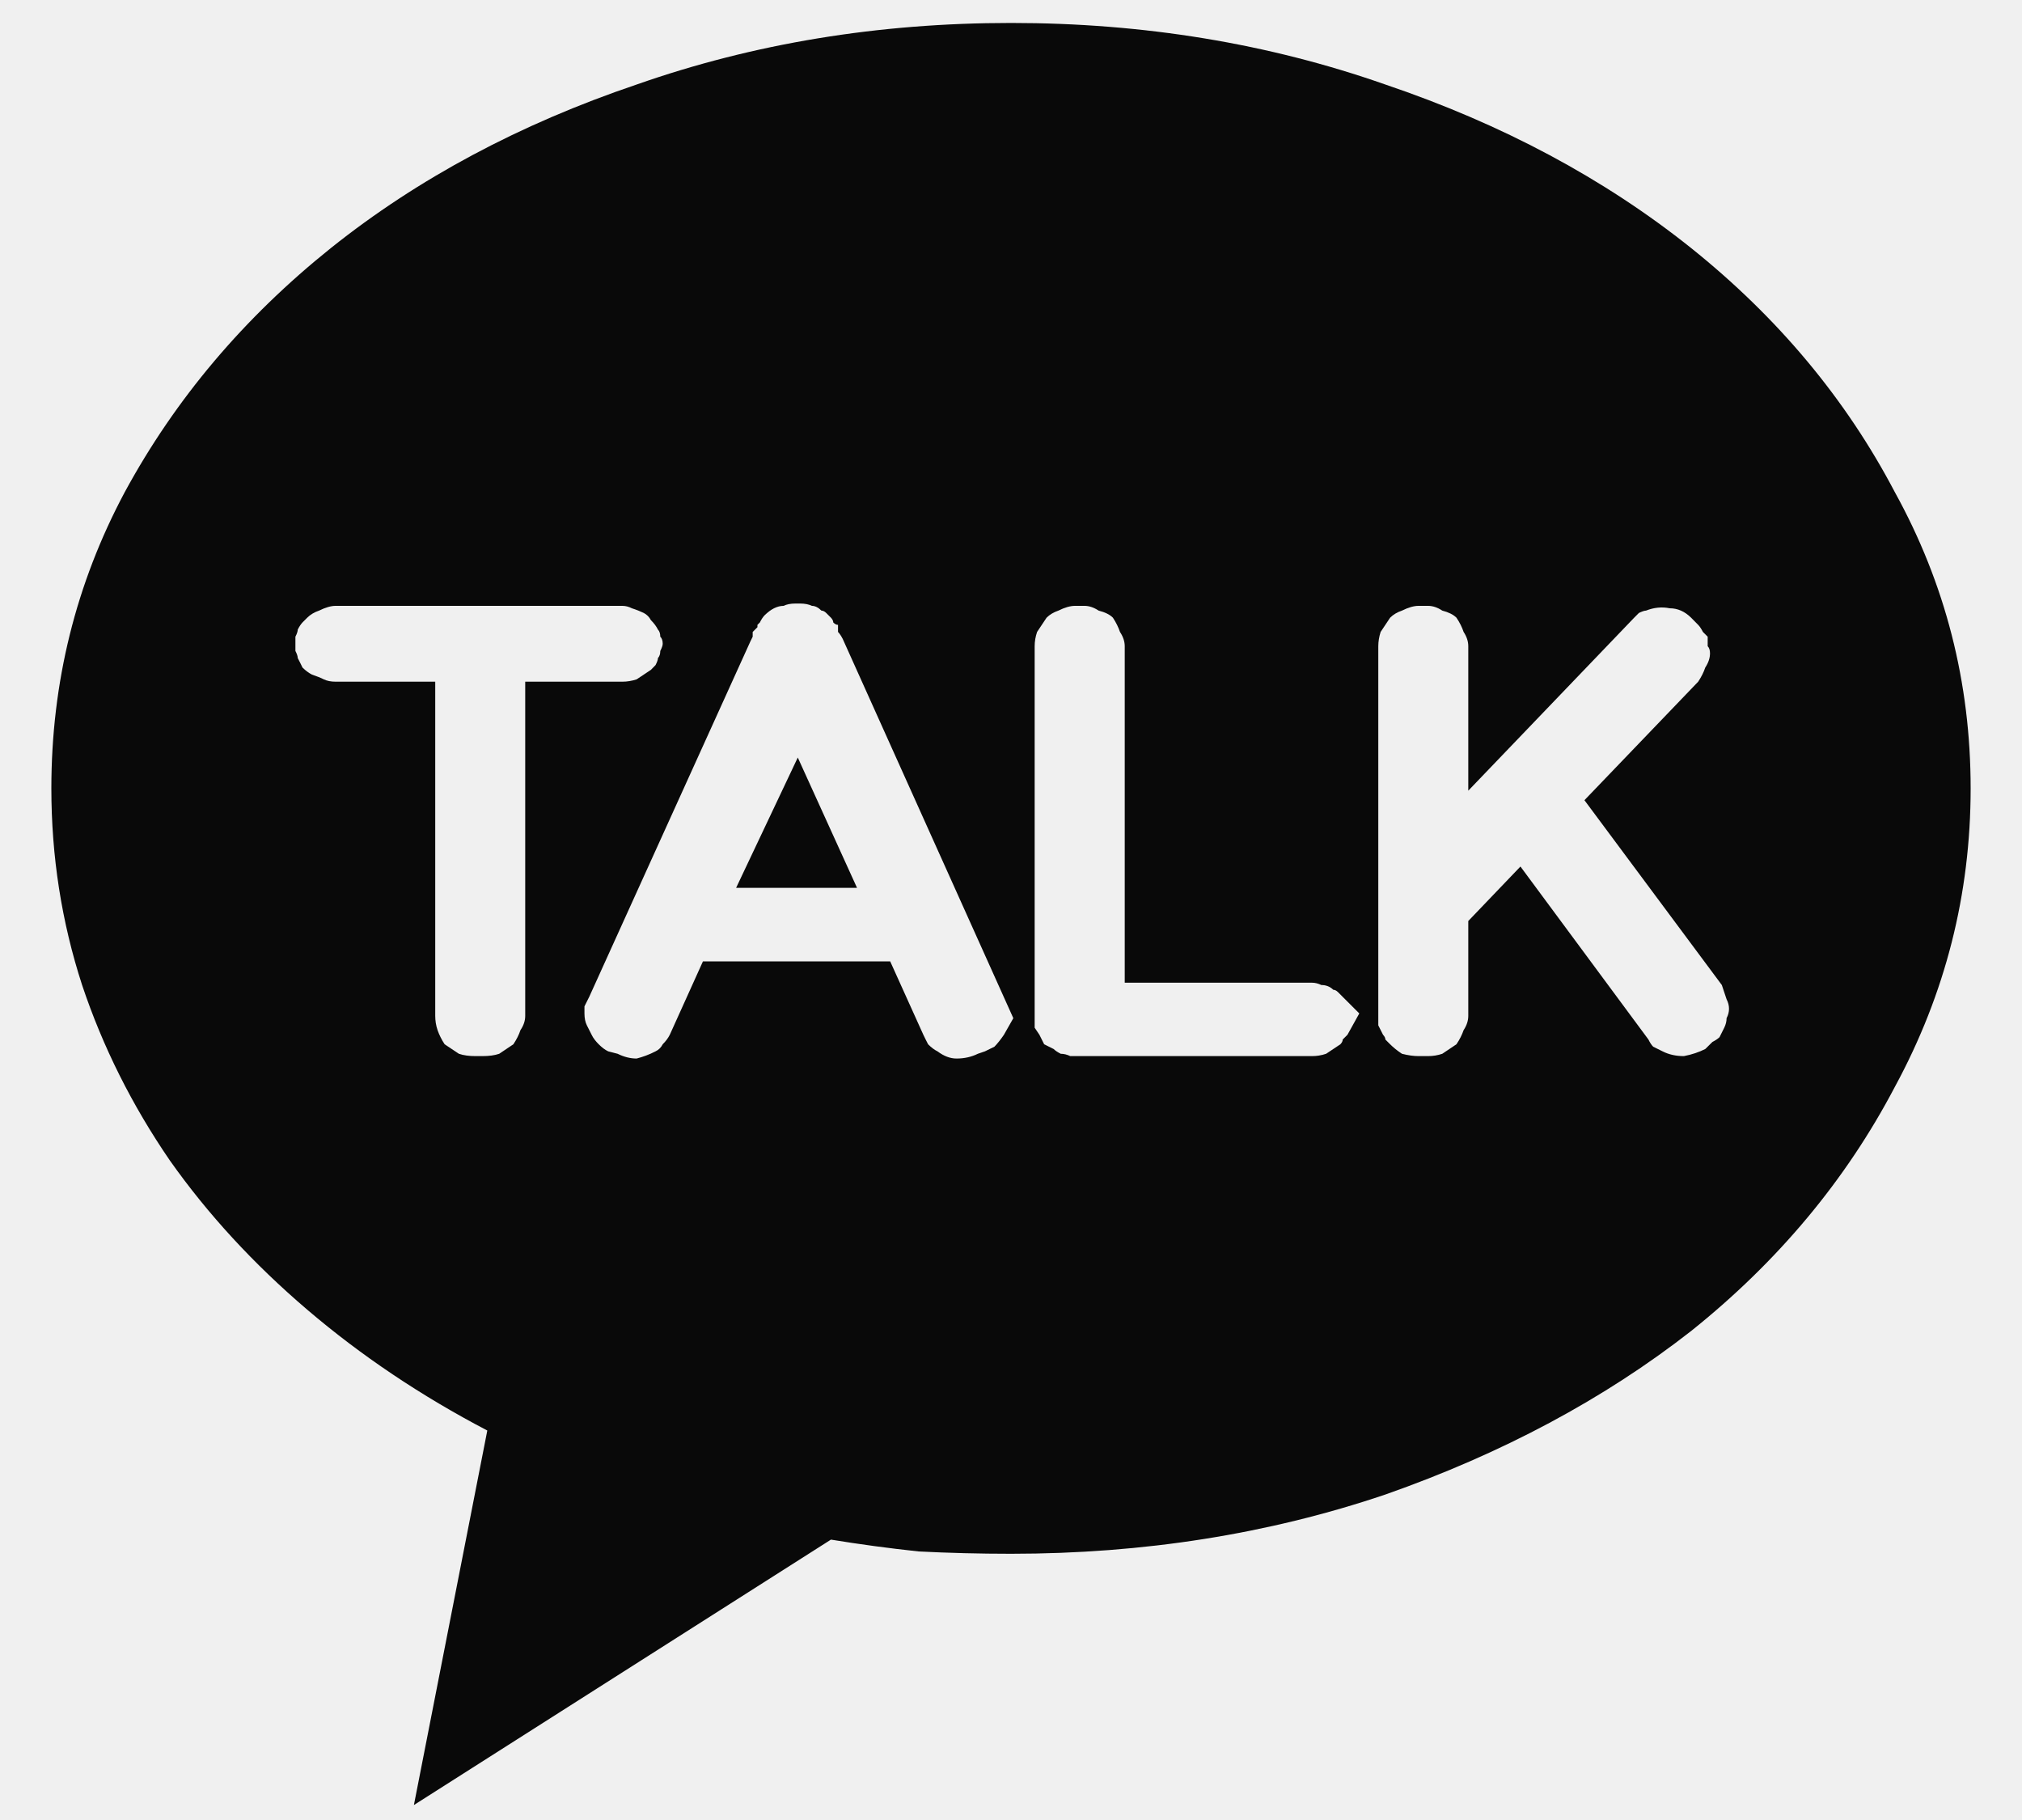
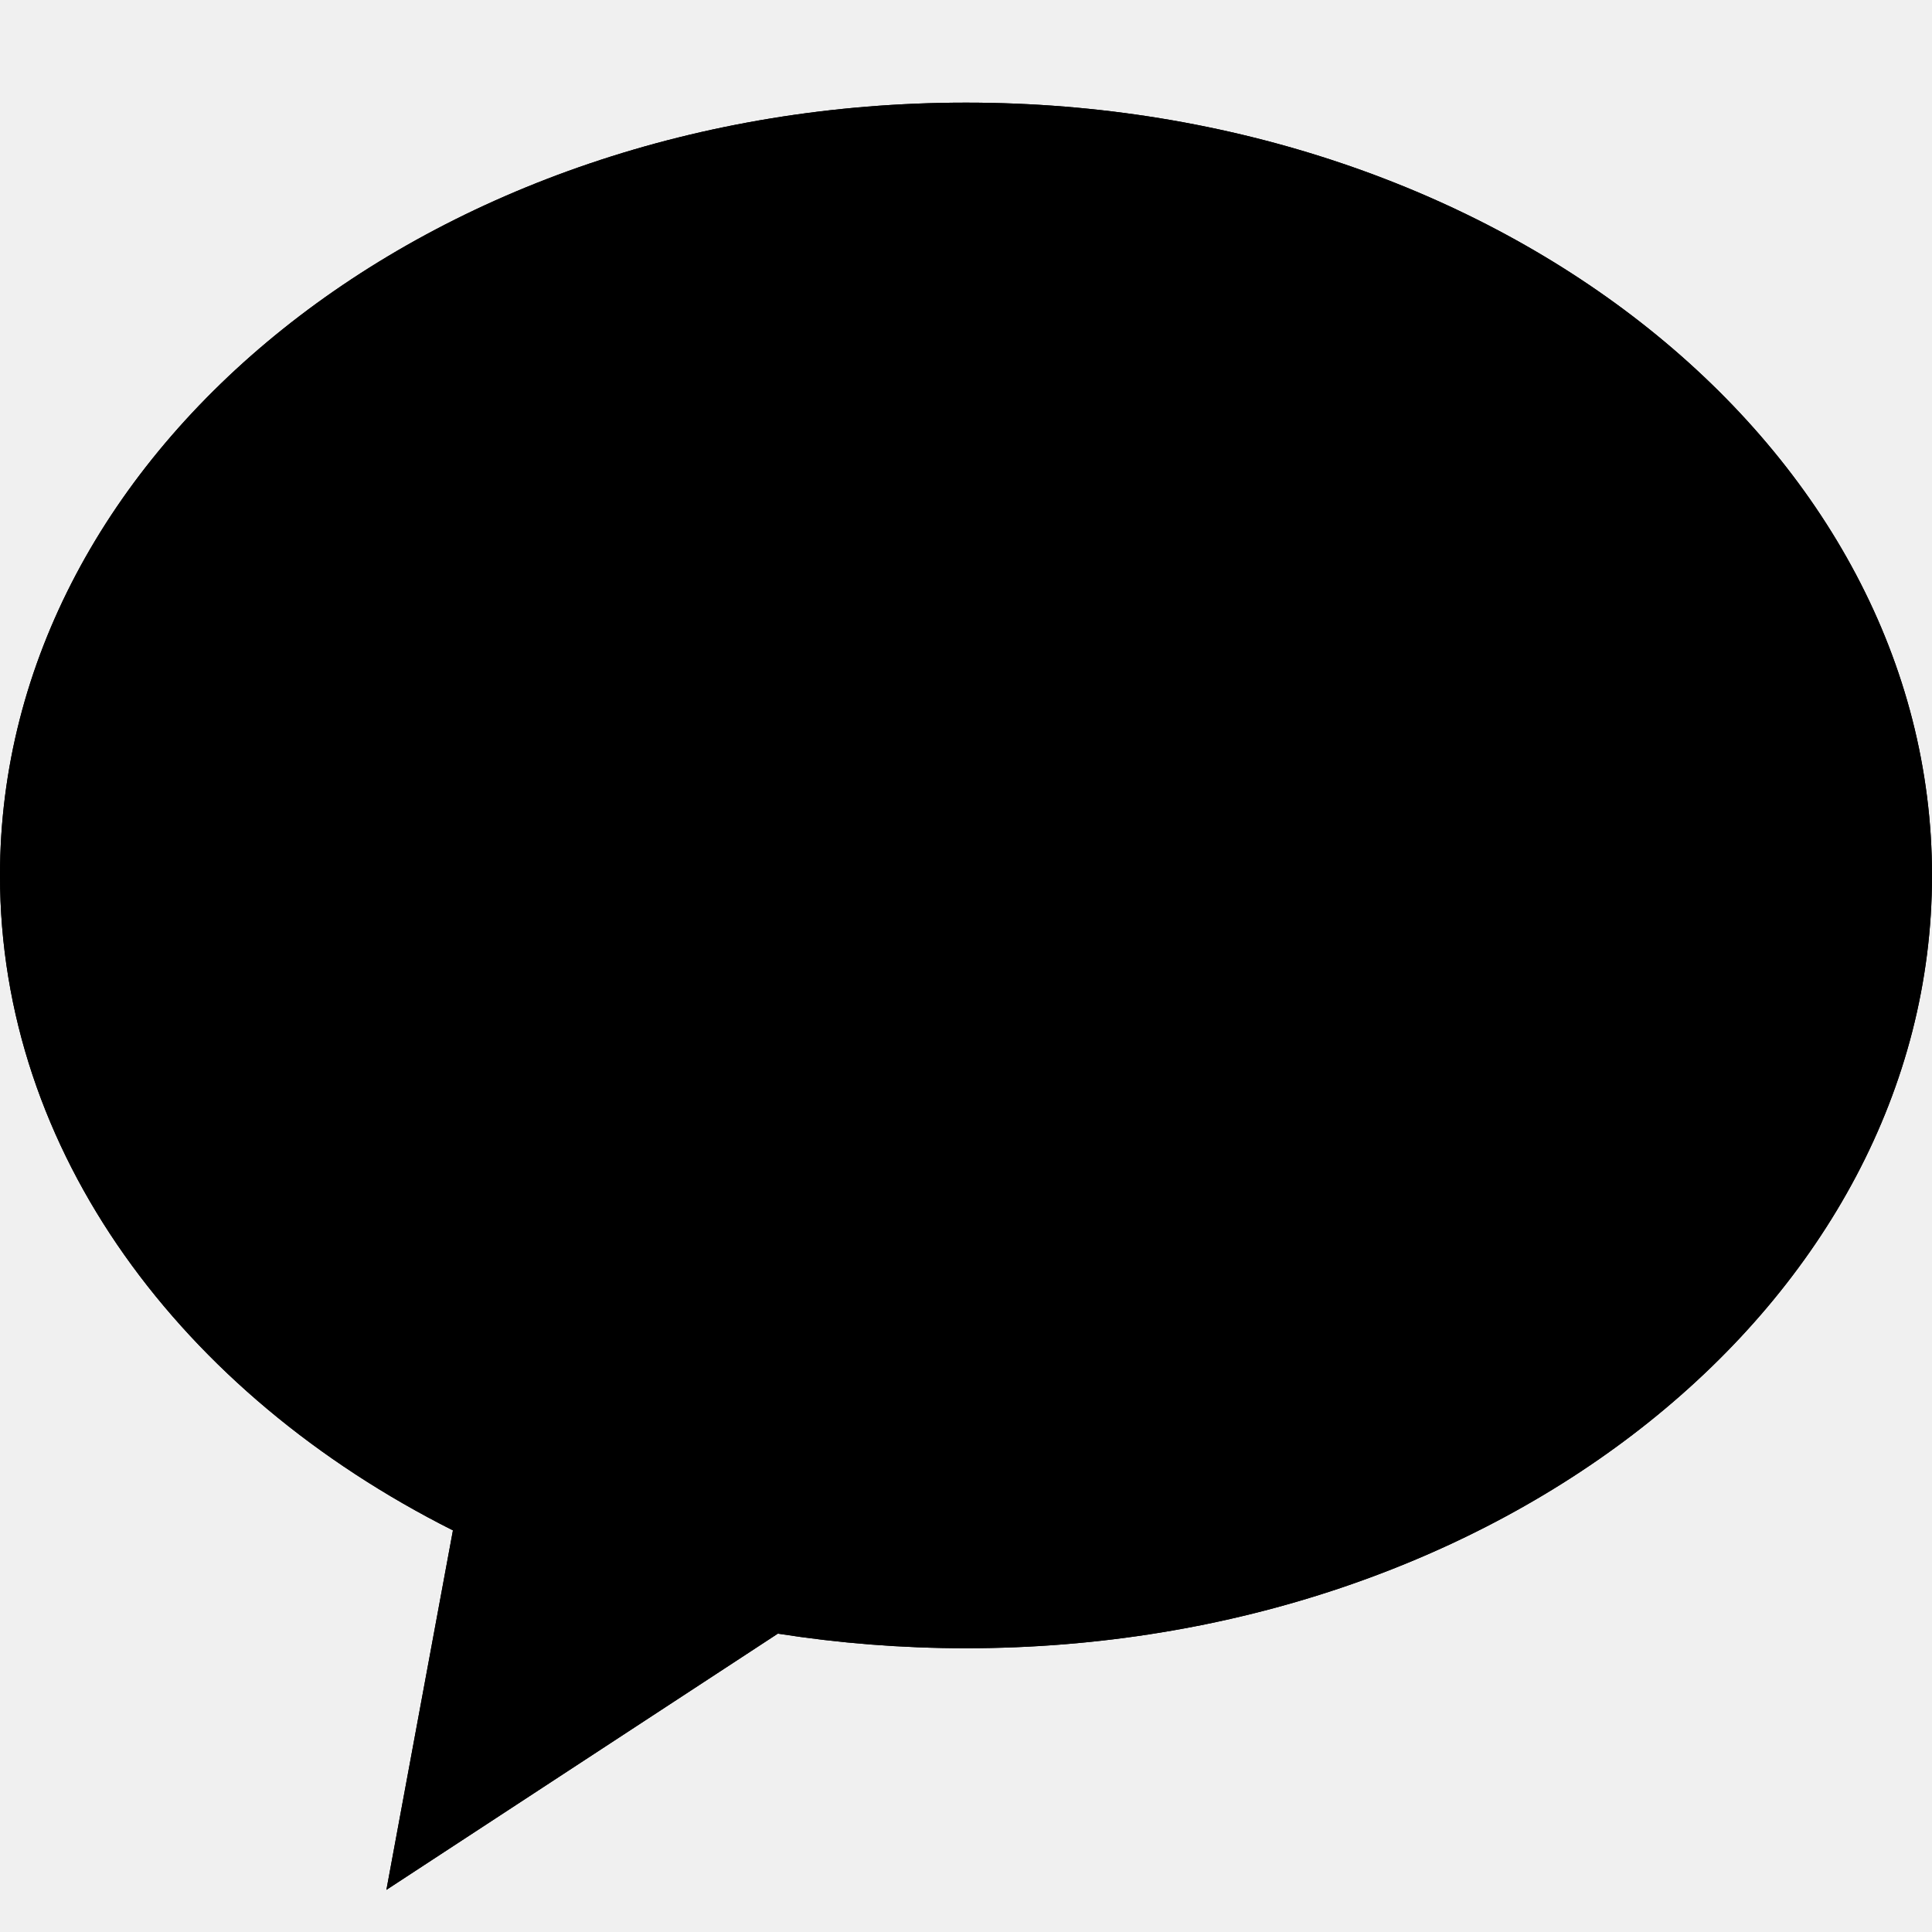
- <svg xmlns="http://www.w3.org/2000/svg" width="20" height="18" viewBox="0 0 20 18" fill="none">
-   <path d="M7.281 8.781L7.891 7.492L8.477 8.781H7.281ZM10 0.227C11.312 0.227 12.547 0.43 13.703 0.836C14.859 1.227 15.867 1.766 16.727 2.453C17.586 3.141 18.258 3.945 18.742 4.867C19.242 5.773 19.492 6.75 19.492 7.797C19.492 8.844 19.242 9.828 18.742 10.75C18.258 11.672 17.586 12.477 16.727 13.164C15.867 13.836 14.859 14.375 13.703 14.781C12.547 15.172 11.312 15.367 10 15.367C9.688 15.367 9.383 15.359 9.086 15.344C8.789 15.312 8.5 15.273 8.219 15.227L4.094 17.852L4.82 14.148C4.164 13.805 3.57 13.406 3.039 12.953C2.508 12.5 2.055 12.008 1.68 11.477C1.305 10.93 1.016 10.352 0.812 9.742C0.609 9.117 0.508 8.469 0.508 7.797C0.508 6.75 0.75 5.773 1.234 4.867C1.734 3.945 2.414 3.141 3.273 2.453C4.133 1.766 5.141 1.227 6.297 0.836C7.453 0.43 8.688 0.227 10 0.227ZM5.195 10.047V6.742H6.156C6.203 6.742 6.25 6.734 6.297 6.719C6.344 6.688 6.391 6.656 6.438 6.625C6.453 6.609 6.469 6.594 6.484 6.578C6.5 6.547 6.508 6.523 6.508 6.508C6.523 6.492 6.531 6.469 6.531 6.438C6.547 6.406 6.555 6.383 6.555 6.367C6.555 6.336 6.547 6.312 6.531 6.297C6.531 6.266 6.523 6.242 6.508 6.227C6.492 6.195 6.469 6.164 6.438 6.133C6.422 6.102 6.398 6.078 6.367 6.062C6.336 6.047 6.297 6.031 6.25 6.016C6.219 6 6.188 5.992 6.156 5.992H3.32C3.273 5.992 3.219 6.008 3.156 6.039C3.109 6.055 3.07 6.078 3.039 6.109C3.023 6.125 3.008 6.141 2.992 6.156C2.977 6.172 2.961 6.195 2.945 6.227C2.945 6.242 2.938 6.266 2.922 6.297C2.922 6.312 2.922 6.336 2.922 6.367C2.922 6.383 2.922 6.406 2.922 6.438C2.938 6.469 2.945 6.492 2.945 6.508C2.961 6.539 2.977 6.57 2.992 6.602C3.023 6.633 3.055 6.656 3.086 6.672C3.133 6.688 3.172 6.703 3.203 6.719C3.234 6.734 3.273 6.742 3.32 6.742H4.305V10.047C4.305 10.094 4.312 10.141 4.328 10.188C4.344 10.234 4.367 10.281 4.398 10.328C4.445 10.359 4.492 10.391 4.539 10.422C4.586 10.438 4.641 10.445 4.703 10.445H4.773C4.836 10.445 4.891 10.438 4.938 10.422C4.984 10.391 5.031 10.359 5.078 10.328C5.109 10.281 5.133 10.234 5.148 10.188C5.18 10.141 5.195 10.094 5.195 10.047ZM9.93 10.234L10.023 10.07L8.336 6.32C8.32 6.289 8.305 6.266 8.289 6.25C8.289 6.234 8.289 6.211 8.289 6.18C8.273 6.18 8.258 6.172 8.242 6.156C8.242 6.141 8.234 6.125 8.219 6.109C8.203 6.094 8.188 6.078 8.172 6.062C8.156 6.047 8.141 6.039 8.125 6.039C8.094 6.008 8.062 5.992 8.031 5.992C8 5.977 7.961 5.969 7.914 5.969C7.898 5.969 7.883 5.969 7.867 5.969C7.82 5.969 7.781 5.977 7.75 5.992C7.719 5.992 7.688 6 7.656 6.016C7.625 6.031 7.594 6.055 7.562 6.086C7.547 6.102 7.531 6.125 7.516 6.156C7.516 6.156 7.508 6.164 7.492 6.18C7.492 6.18 7.492 6.188 7.492 6.203C7.477 6.219 7.461 6.234 7.445 6.25C7.445 6.266 7.445 6.281 7.445 6.297L7.422 6.344L5.828 9.859C5.812 9.891 5.797 9.922 5.781 9.953C5.781 9.969 5.781 9.992 5.781 10.023C5.781 10.07 5.789 10.109 5.805 10.141C5.82 10.172 5.836 10.203 5.852 10.234C5.867 10.266 5.891 10.297 5.922 10.328C5.953 10.359 5.984 10.383 6.016 10.398L6.109 10.422C6.172 10.453 6.234 10.469 6.297 10.469C6.359 10.453 6.422 10.43 6.484 10.398C6.516 10.383 6.539 10.359 6.555 10.328C6.586 10.297 6.609 10.266 6.625 10.234L6.953 9.508H8.805L9.133 10.234C9.148 10.266 9.164 10.297 9.18 10.328C9.211 10.359 9.242 10.383 9.273 10.398C9.336 10.445 9.398 10.469 9.461 10.469C9.539 10.469 9.609 10.453 9.672 10.422L9.742 10.398C9.773 10.383 9.805 10.367 9.836 10.352C9.867 10.32 9.898 10.281 9.93 10.234ZM13.328 10.234L13.445 10.023L13.281 9.859C13.266 9.844 13.25 9.828 13.234 9.812C13.219 9.797 13.203 9.789 13.188 9.789C13.156 9.758 13.117 9.742 13.07 9.742C13.039 9.727 13.008 9.719 12.977 9.719H11.125V6.391C11.125 6.344 11.109 6.297 11.078 6.25C11.062 6.203 11.039 6.156 11.008 6.109C10.977 6.078 10.93 6.055 10.867 6.039C10.82 6.008 10.773 5.992 10.727 5.992H10.633C10.586 5.992 10.531 6.008 10.469 6.039C10.422 6.055 10.383 6.078 10.352 6.109C10.32 6.156 10.289 6.203 10.258 6.25C10.242 6.297 10.234 6.344 10.234 6.391V10.164L10.281 10.234C10.297 10.266 10.312 10.297 10.328 10.328C10.359 10.344 10.391 10.359 10.422 10.375C10.438 10.391 10.461 10.406 10.492 10.422C10.523 10.422 10.555 10.43 10.586 10.445C10.602 10.445 10.609 10.445 10.609 10.445C10.625 10.445 10.633 10.445 10.633 10.445H12.977C13.023 10.445 13.07 10.438 13.117 10.422C13.164 10.391 13.211 10.359 13.258 10.328C13.273 10.312 13.281 10.297 13.281 10.281C13.297 10.266 13.312 10.25 13.328 10.234ZM17.055 10.164C17.07 10.133 17.078 10.102 17.078 10.07C17.094 10.039 17.102 10.008 17.102 9.977C17.102 9.945 17.094 9.914 17.078 9.883C17.062 9.836 17.047 9.789 17.031 9.742L15.672 7.914L16.797 6.742C16.828 6.695 16.852 6.648 16.867 6.602C16.898 6.555 16.914 6.508 16.914 6.461C16.914 6.43 16.906 6.406 16.891 6.391C16.891 6.359 16.891 6.328 16.891 6.297C16.875 6.281 16.859 6.266 16.844 6.25C16.828 6.219 16.812 6.195 16.797 6.18L16.727 6.109C16.664 6.047 16.594 6.016 16.516 6.016C16.438 6 16.359 6.008 16.281 6.039C16.266 6.039 16.242 6.047 16.211 6.062C16.195 6.078 16.18 6.094 16.164 6.109L14.523 7.82V6.391C14.523 6.344 14.508 6.297 14.477 6.25C14.461 6.203 14.438 6.156 14.406 6.109C14.375 6.078 14.328 6.055 14.266 6.039C14.219 6.008 14.172 5.992 14.125 5.992H14.031C13.984 5.992 13.93 6.008 13.867 6.039C13.82 6.055 13.781 6.078 13.75 6.109C13.719 6.156 13.688 6.203 13.656 6.25C13.641 6.297 13.633 6.344 13.633 6.391V10.141L13.68 10.234C13.695 10.25 13.703 10.266 13.703 10.281C13.719 10.297 13.734 10.312 13.75 10.328C13.781 10.359 13.82 10.391 13.867 10.422C13.93 10.438 13.984 10.445 14.031 10.445H14.125C14.172 10.445 14.219 10.438 14.266 10.422C14.312 10.391 14.359 10.359 14.406 10.328C14.438 10.281 14.461 10.234 14.477 10.188C14.508 10.141 14.523 10.094 14.523 10.047V9.109L15.039 8.57L16.305 10.281C16.32 10.312 16.336 10.336 16.352 10.352C16.383 10.367 16.414 10.383 16.445 10.398C16.508 10.43 16.578 10.445 16.656 10.445C16.734 10.43 16.805 10.406 16.867 10.375L16.938 10.305C16.969 10.289 16.992 10.273 17.008 10.258C17.023 10.227 17.039 10.195 17.055 10.164Z" fill="#090909" />
+ <svg xmlns="http://www.w3.org/2000/svg" width="16" height="16" viewBox="0 0 16 16" fill="none">
+   <mask id="path-1-inside-1_1964_10072" fill="white">
+     <path fill-rule="evenodd" clip-rule="evenodd" d="M8 13.65C12.418 13.65 16 10.785 16 7.25C16 3.715 12.418 0.85 8 0.85C3.582 0.85 0 3.715 0 7.25C0 9.536 1.498 11.541 3.751 12.674L3.2 15.651L6.442 13.529C6.946 13.608 7.467 13.65 8 13.65Z" />
+   </mask>
+   <path fill-rule="evenodd" clip-rule="evenodd" d="M8 13.65C12.418 13.65 16 10.785 16 7.25C16 3.715 12.418 0.85 8 0.85C3.582 0.85 0 3.715 0 7.25C0 9.536 1.498 11.541 3.751 12.674L3.2 15.651L6.442 13.529C6.946 13.608 7.467 13.65 8 13.65Z" fill="black" />
+   <path d="M3.751 12.674L4.734 12.855L4.87 12.117L4.2 11.78L3.751 12.674ZM3.2 15.651L2.217 15.469L1.792 17.768L3.748 16.488L3.2 15.651ZM6.442 13.529L6.598 12.541L6.217 12.481L5.895 12.692L6.442 13.529ZM15 7.25C15 10.036 12.086 12.65 8 12.65V14.65C12.751 14.65 17 11.534 17 7.25H15ZM8 1.85C12.086 1.85 15 4.464 15 7.25H17C17 2.966 12.751 -0.15 8 -0.15V1.85ZM1 7.25C1 4.464 3.914 1.85 8 1.85V-0.15C3.249 -0.15 -1 2.966 -1 7.25H1ZM4.2 11.78C2.193 10.771 1 9.065 1 7.25H-1C-1 10.007 0.803 12.311 3.302 13.567L4.2 11.78ZM4.183 15.833L4.734 12.855L2.767 12.492L2.217 15.469L4.183 15.833ZM5.895 12.692L2.652 14.814L3.748 16.488L6.99 14.366L5.895 12.692ZM8 12.65C7.519 12.65 7.05 12.613 6.598 12.541L6.286 14.517C6.842 14.604 7.415 14.65 8 14.65V12.65Z" fill="black" mask="url(#path-1-inside-1_1964_10072)" />
</svg>
